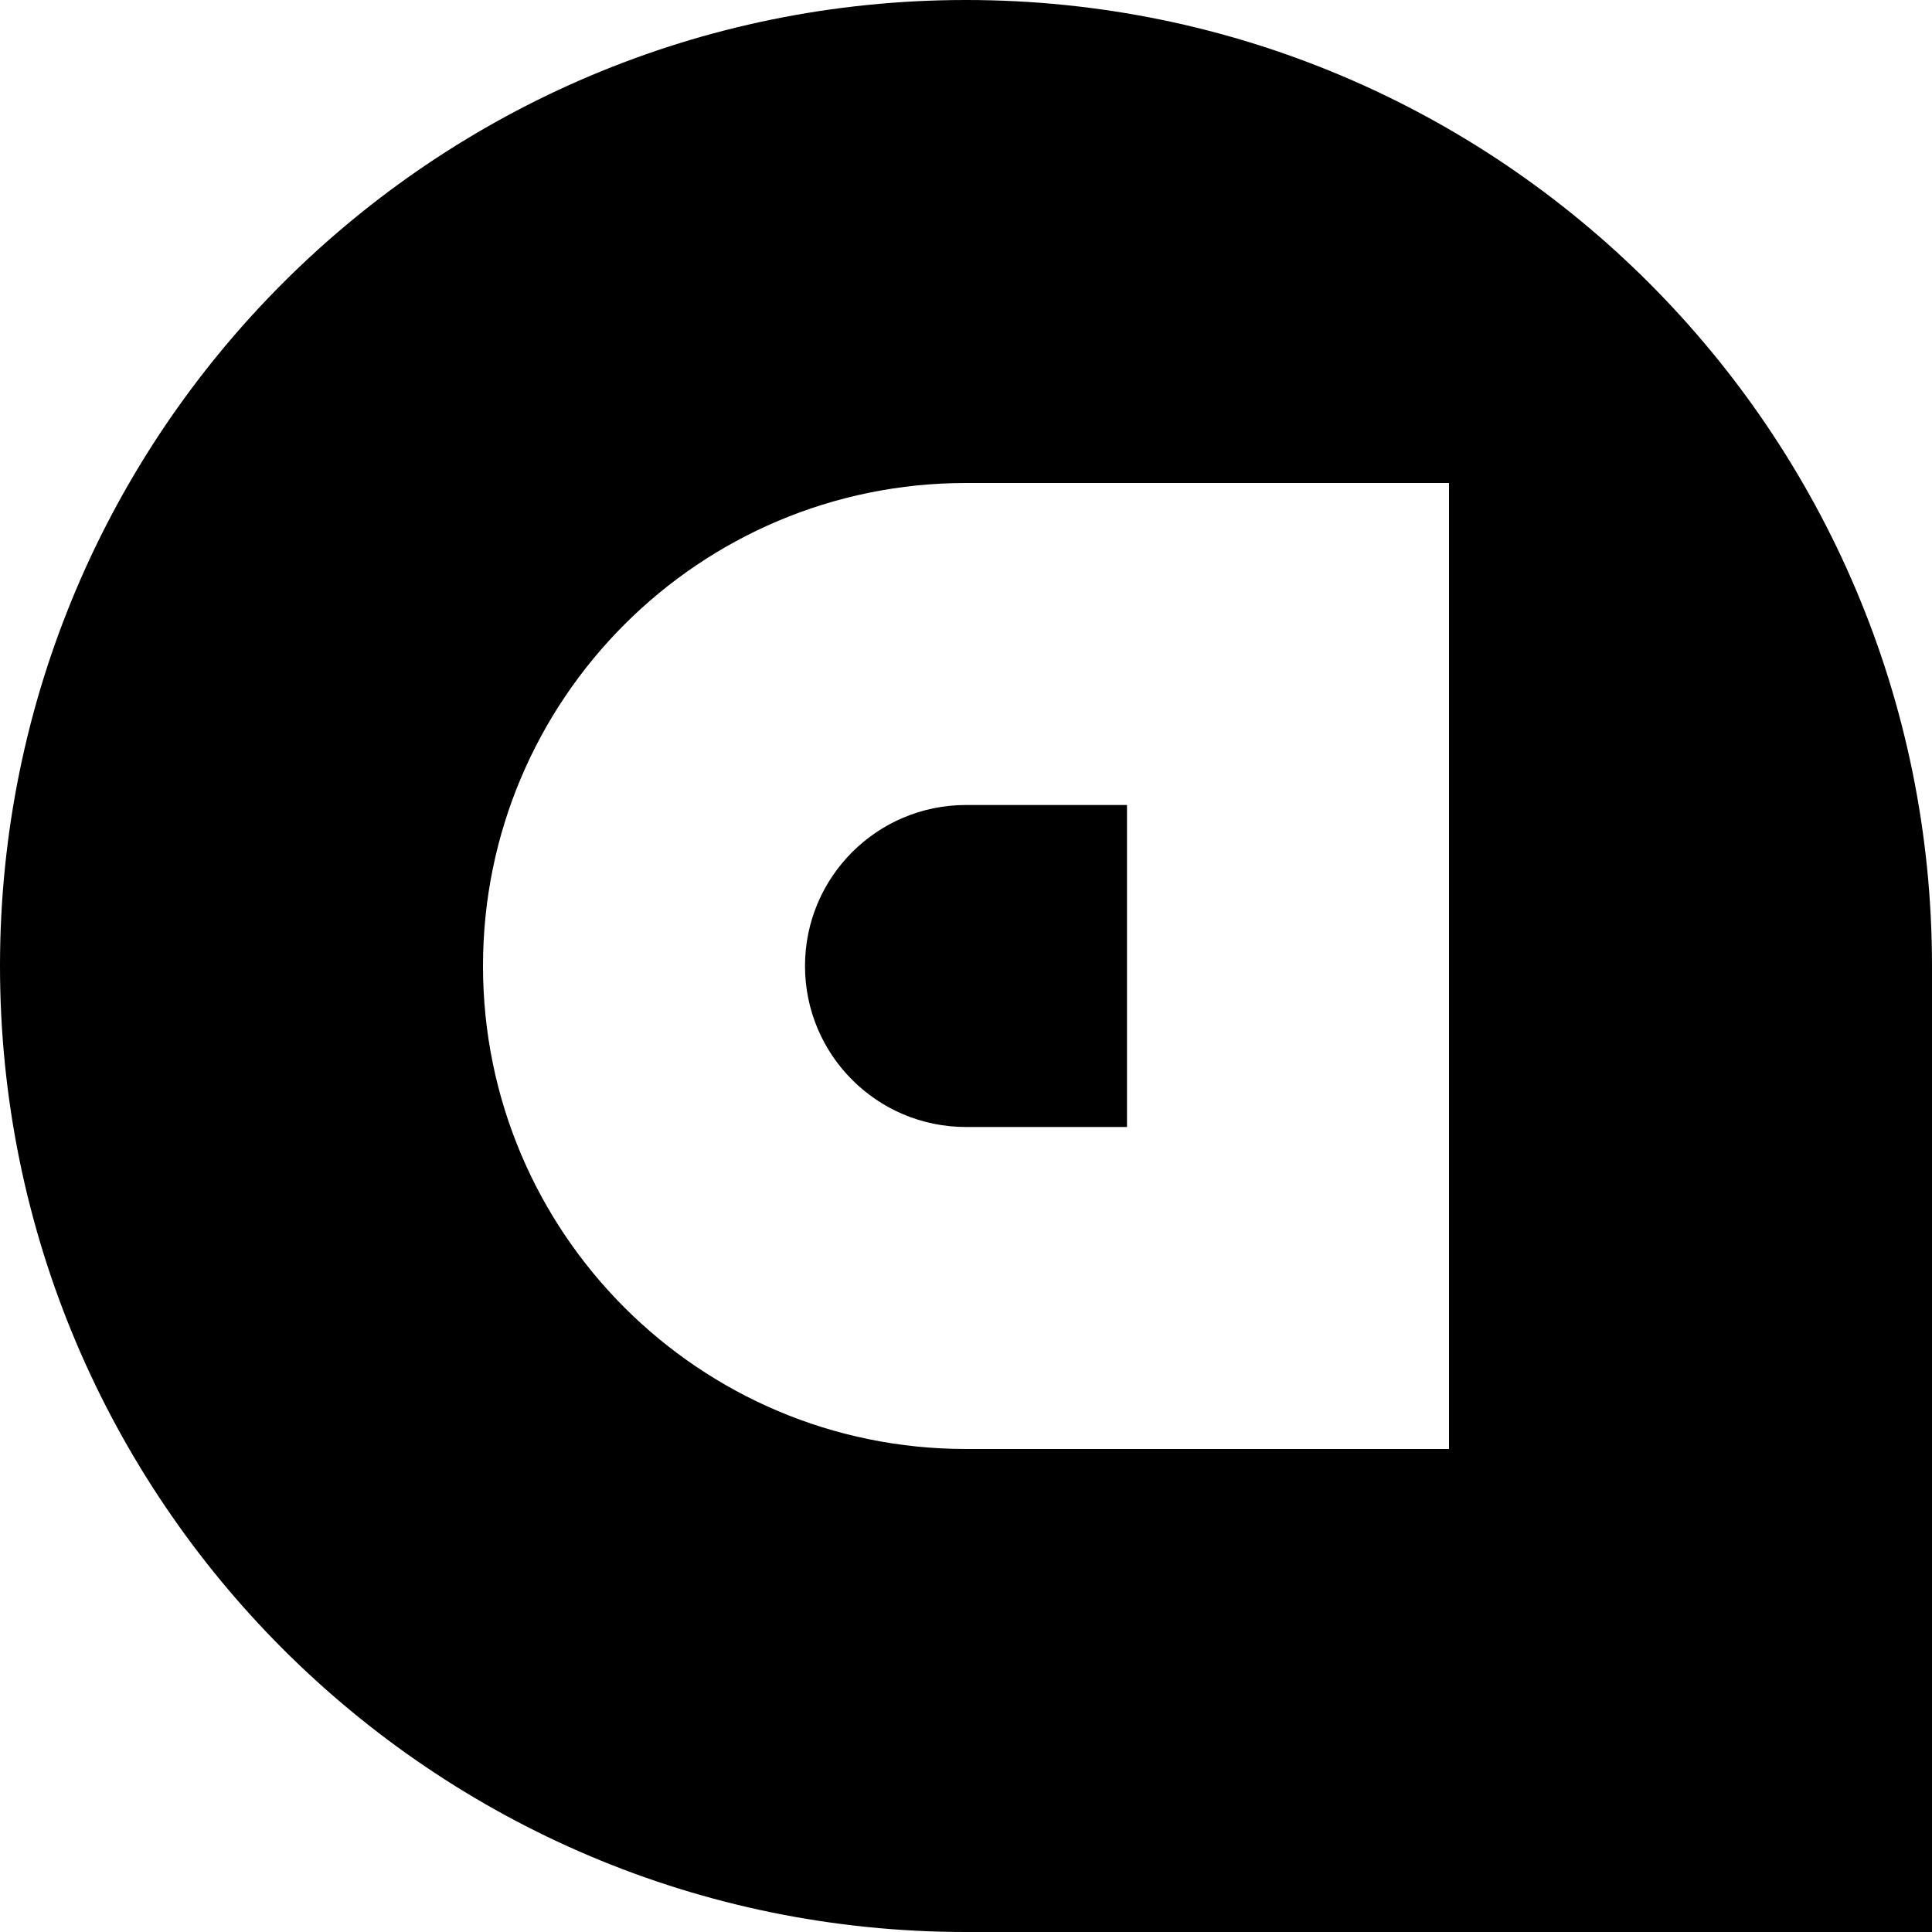
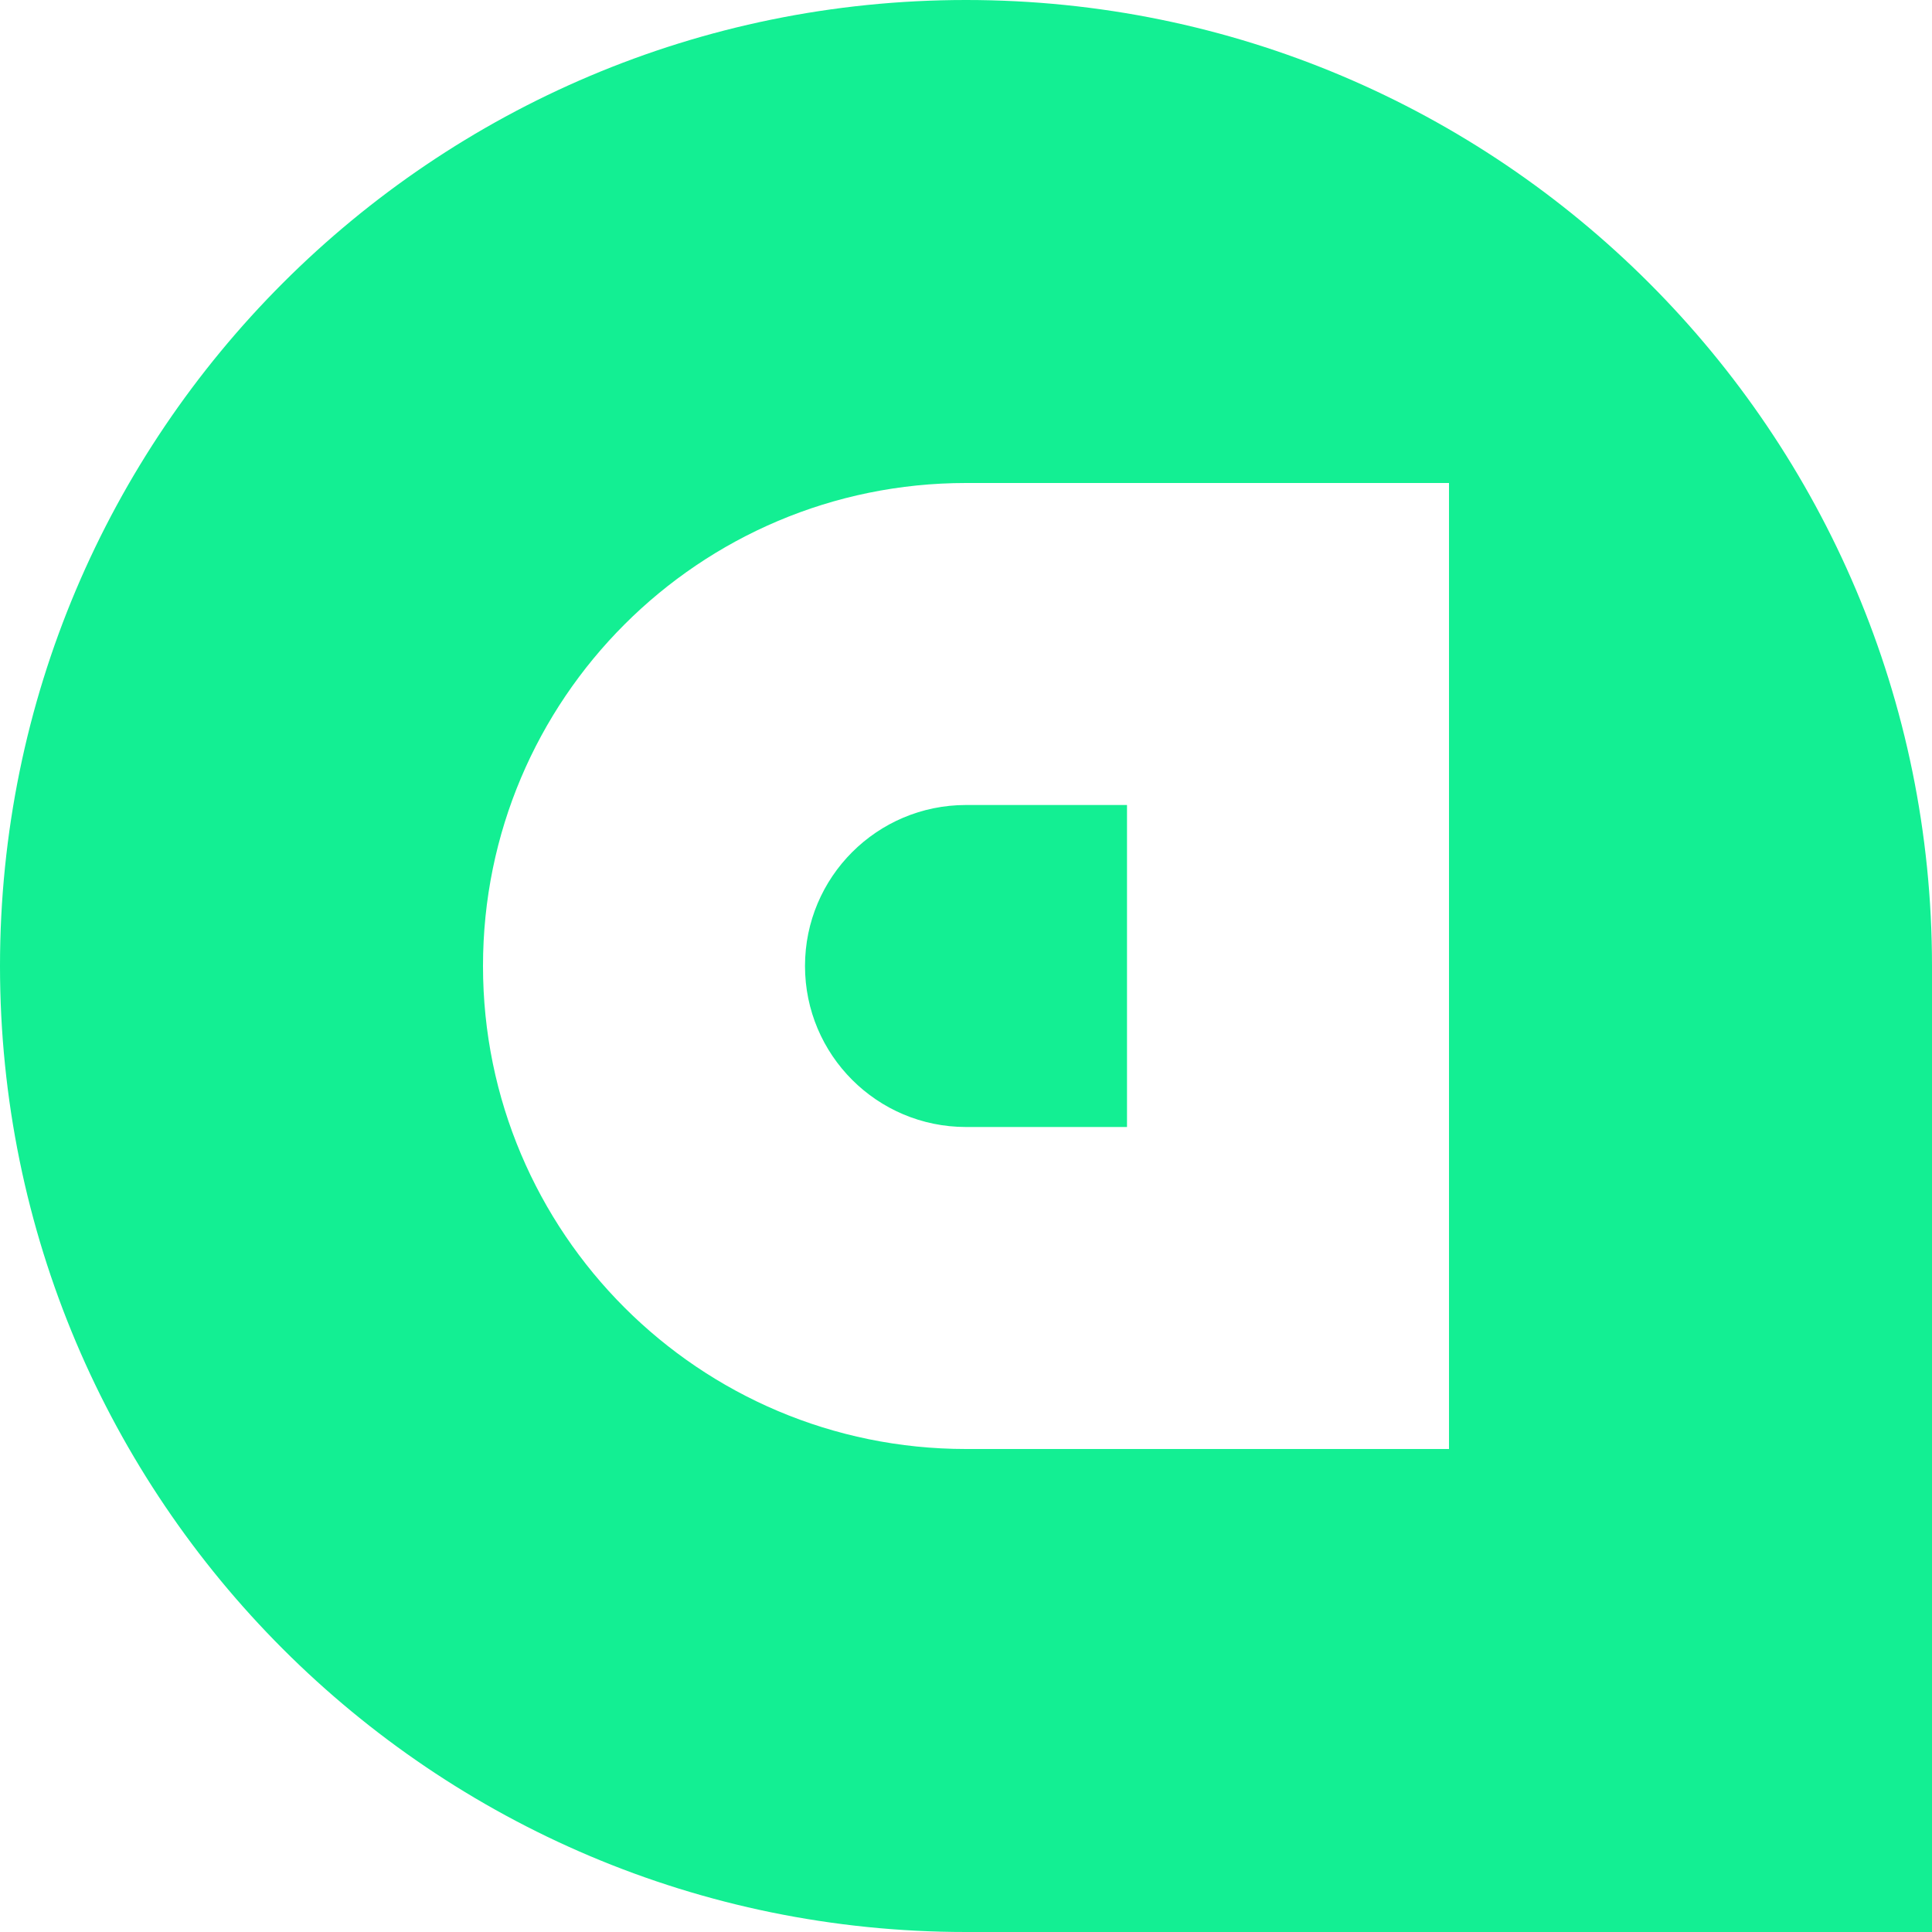
<svg xmlns="http://www.w3.org/2000/svg" role="img" viewBox="0 0 24 24">
-   <path d="M12 0C5.373 0 0 5.373 0 12s5.373 12 12 12h12V12C24 5.373 18.627 0 12 0zm6 18h-6a6 6 0 1 1 0-12h6v12zm-6-8a2 2 0 1 0 0 4h2v-4h-2z" fill="currentColor" />
+   <path d="M12 0C5.373 0 0 5.373 0 12s5.373 12 12 12h12V12C24 5.373 18.627 0 12 0zm6 18h-6a6 6 0 1 1 0-12h6v12zm-6-8a2 2 0 1 0 0 4h2v-4h-2z" fill="#13EF93" />
</svg>
